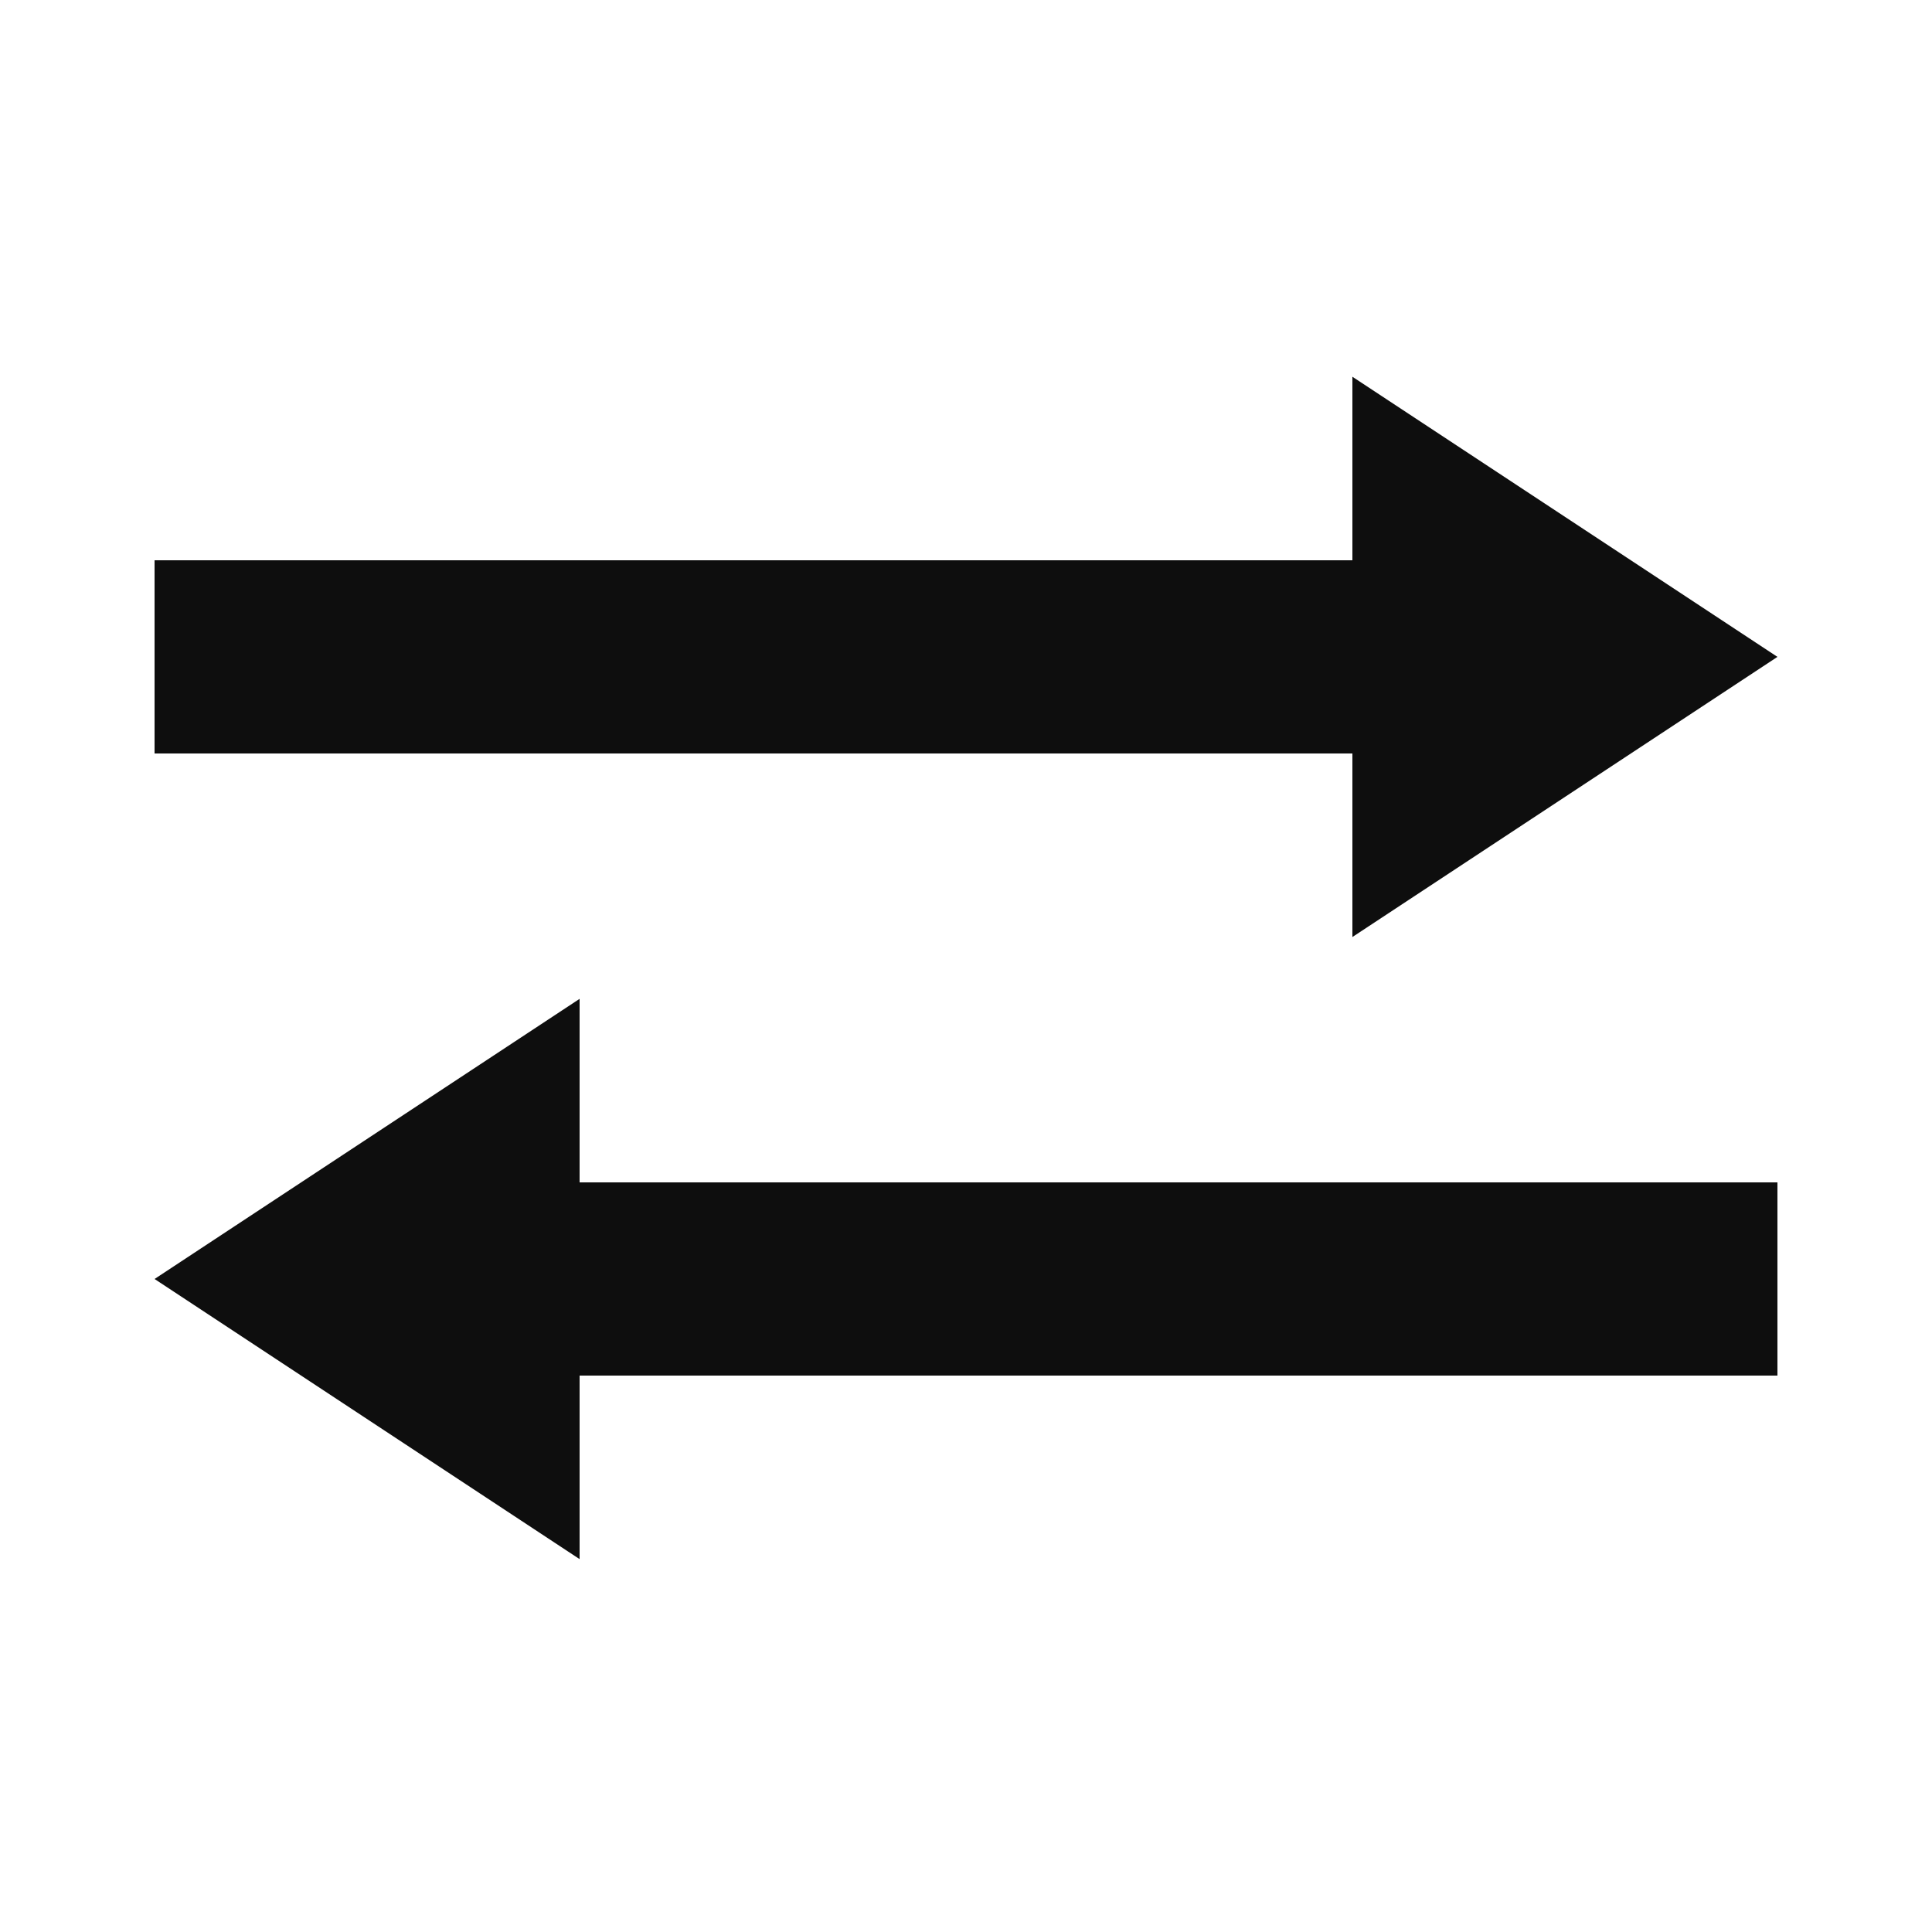
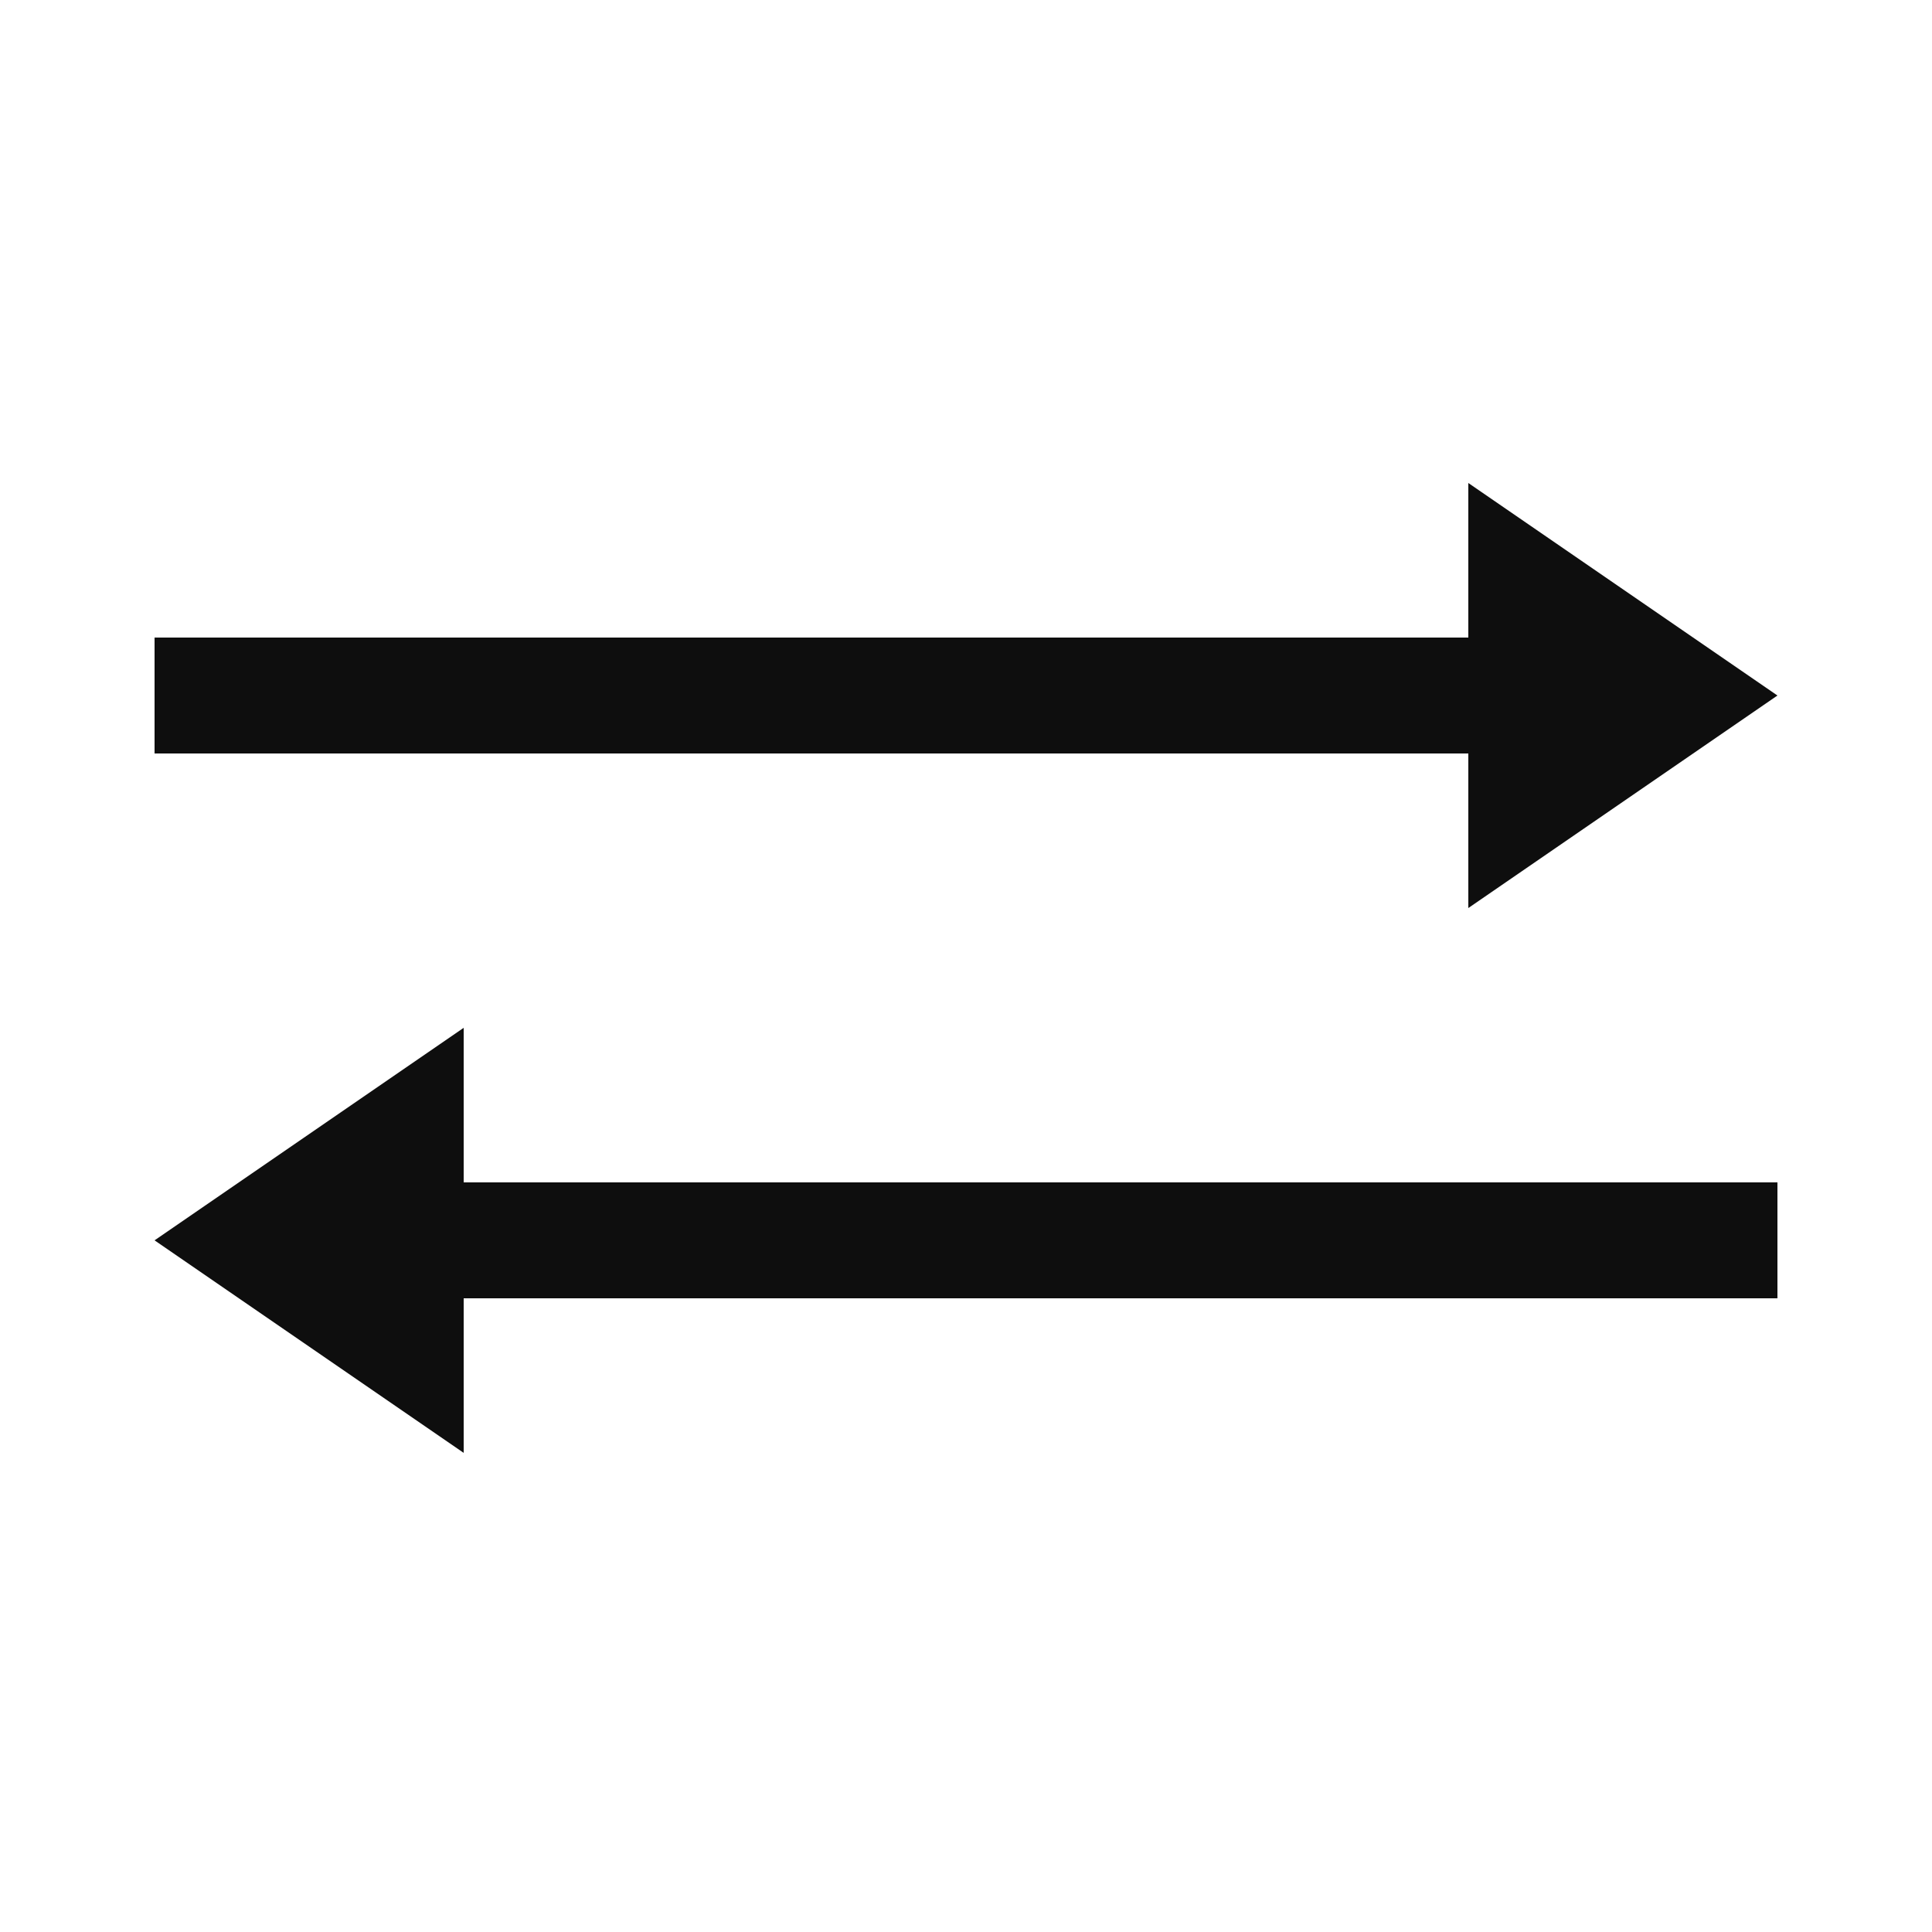
<svg xmlns="http://www.w3.org/2000/svg" width="50" height="50" viewBox="0 0 50 50" fill="none">
-   <path d="M46 17 35 24.25V19.5H4V14.5H35V9.75ZM4 33.1 15 25.85V30.6H46V35.6H15V40.35Z" fill="#0E0E0E" />
+   <path d="M46 18 38 23.5V19.5H4V16.5H38V12.5ZM4 32.1 12 26.6V30.6H46V33.6H12V37.6Z" fill="#0E0E0E" />
</svg>
